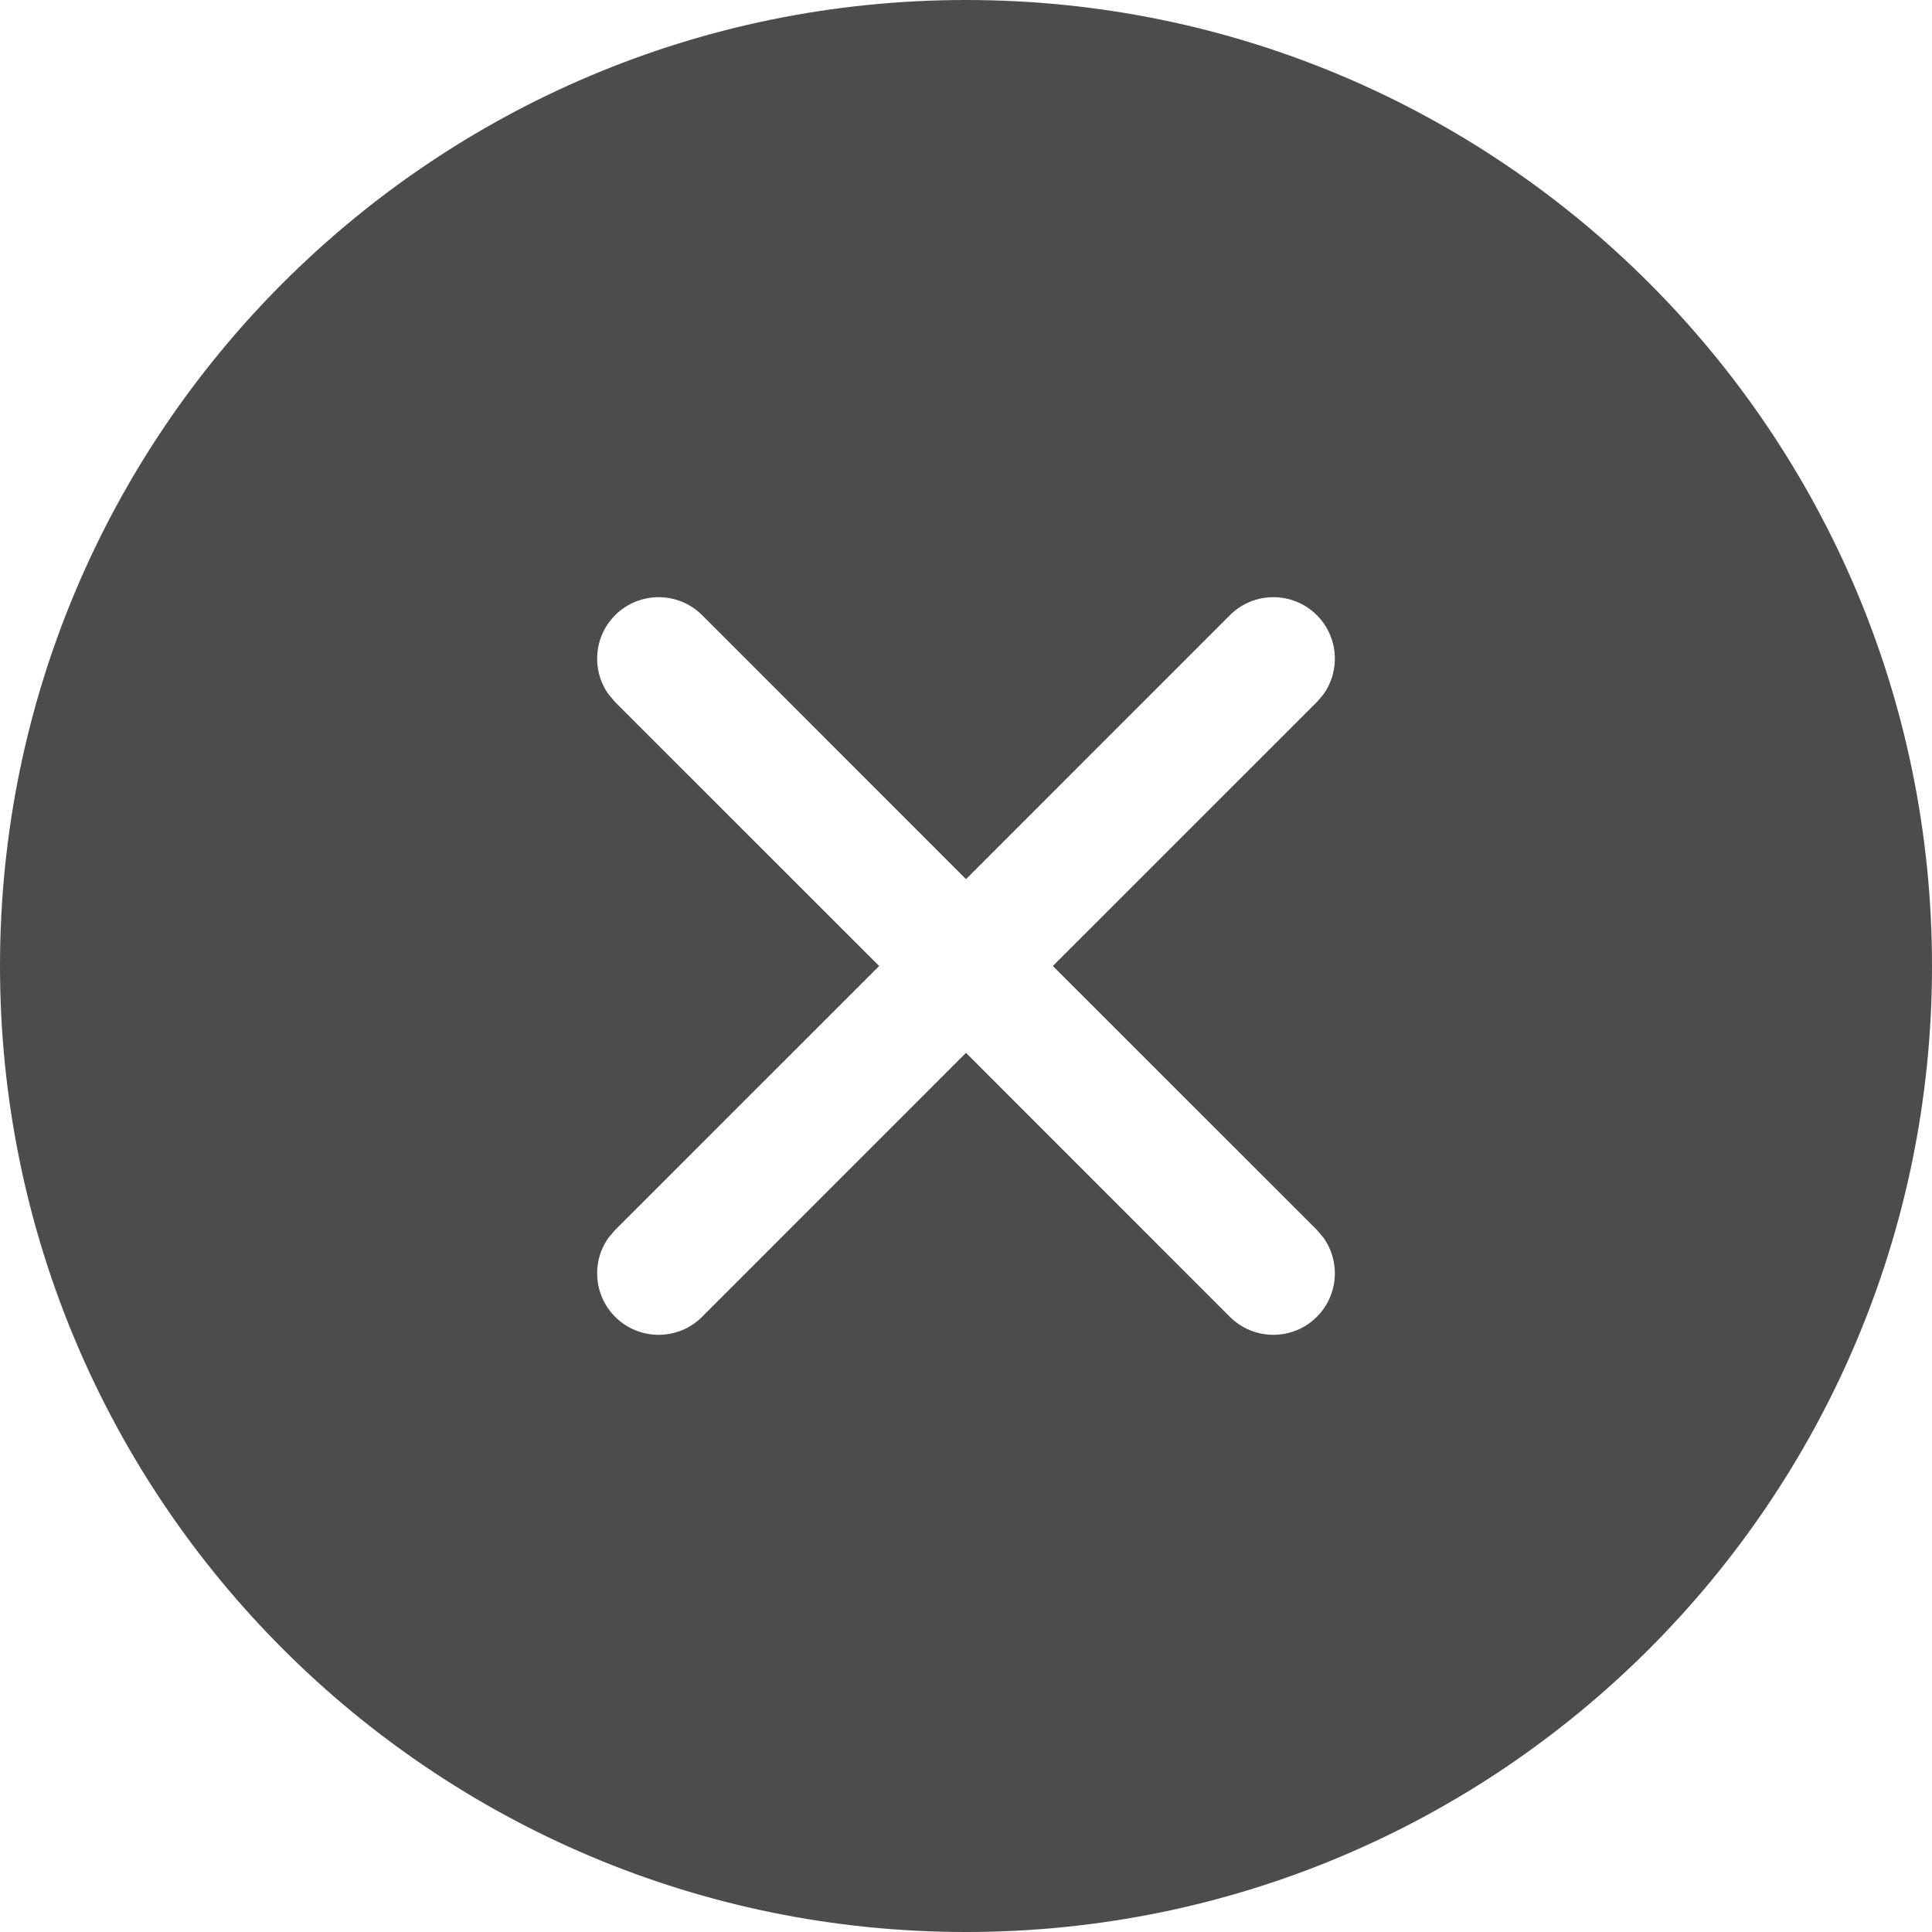
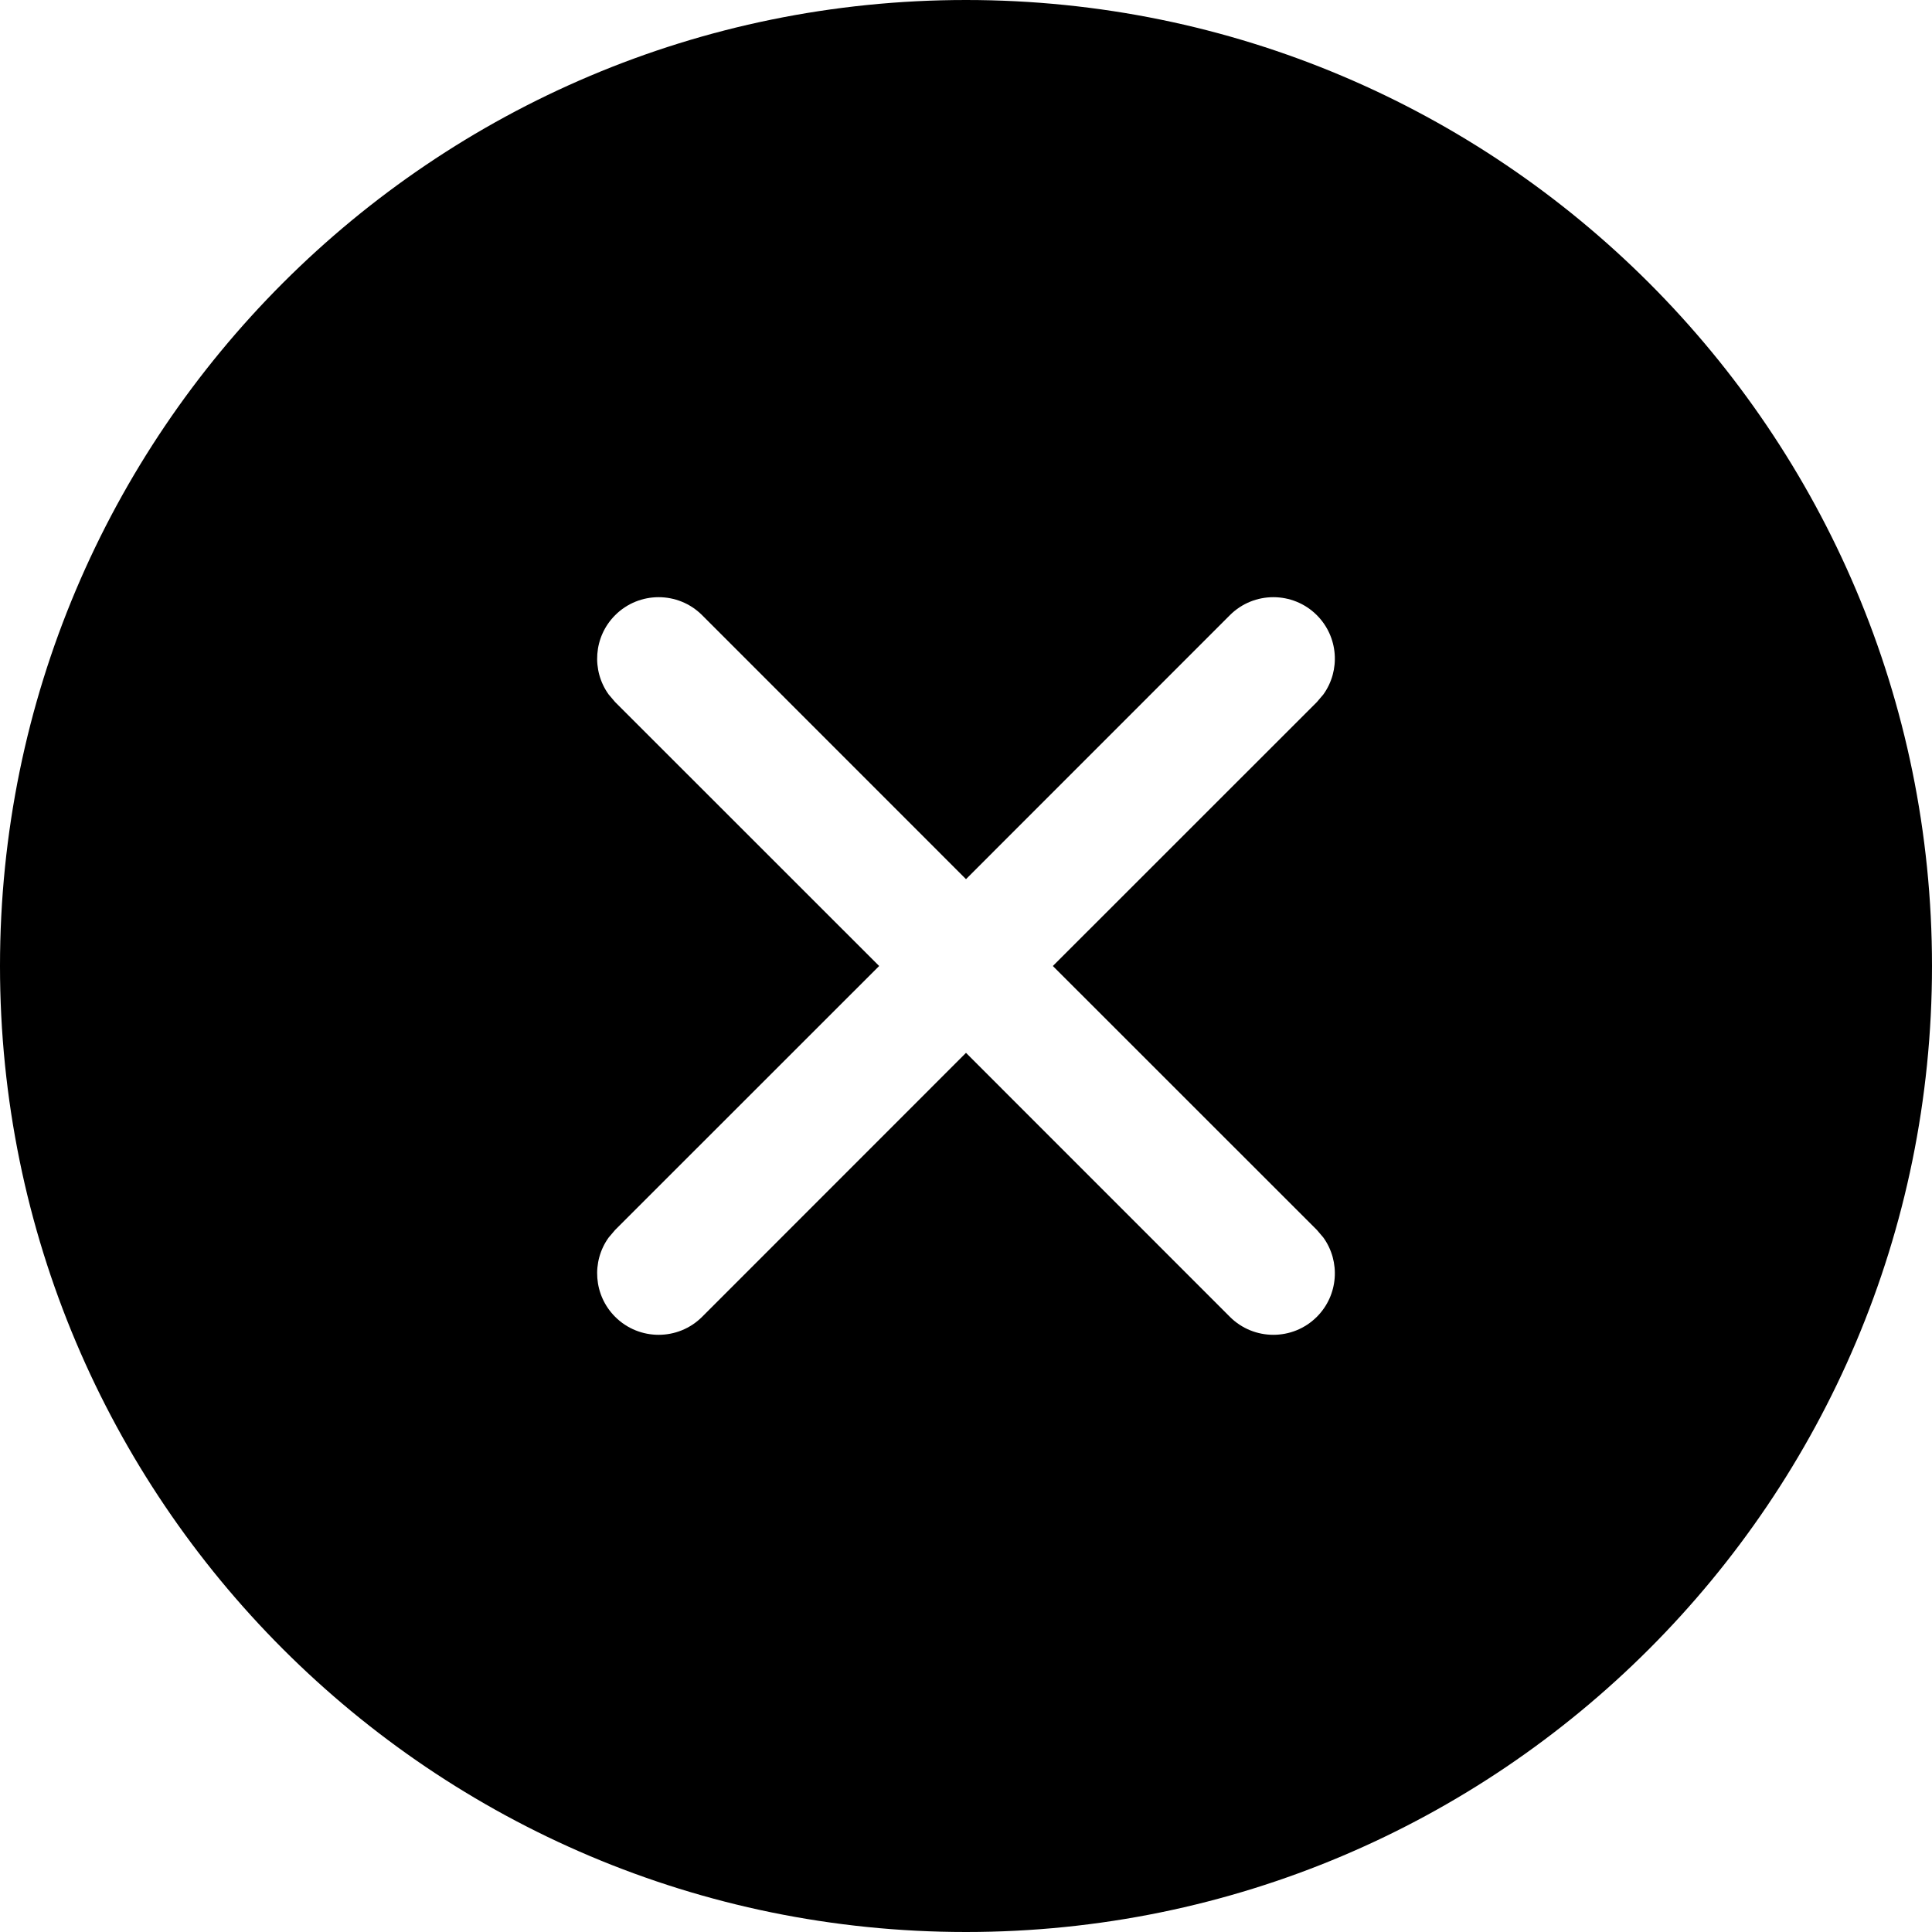
<svg xmlns="http://www.w3.org/2000/svg" version="1.1" width="22px" height="22px" viewBox="0 0 22.0 22.0">
  <defs>
    <clipPath id="i0">
      <path d="M1920,0 L1920,1080 L0,1080 L0,0 L1920,0 Z" />
    </clipPath>
    <clipPath id="i1">
      <path d="M1539.999,171 C1549.948,171 1558,179.062 1558,189.007 L1558,852.993 C1558,862.942 1549.941,871 1539.999,871 L478.001,871 C468.052,871 460,862.938 460,852.993 L460,189.007 C460,179.058 468.059,171 478.001,171 Z" />
    </clipPath>
    <clipPath id="i2">
      <path d="M11,0 C17.075,0 22,4.925 22,11 C22,17.075 17.075,22 11,22 C4.925,22 0,17.075 0,11 C0,4.925 4.925,0 11,0 Z M14.005,7.005 L11,10.011 L7.995,7.005 C7.722,6.732 7.278,6.732 7.005,7.005 C6.759,7.251 6.734,7.635 6.931,7.908 L7.005,7.995 L10.011,11 L7.005,14.005 L6.931,14.092 C6.734,14.365 6.759,14.749 7.005,14.995 C7.278,15.268 7.722,15.268 7.995,14.995 L11,11.989 L14.005,14.995 C14.278,15.268 14.722,15.268 14.995,14.995 C15.241,14.749 15.266,14.365 15.069,14.092 L14.995,14.005 L11.989,11 L14.995,7.995 L15.069,7.908 C15.266,7.635 15.241,7.251 14.995,7.005 C14.722,6.732 14.278,6.732 14.005,7.005 Z" />
    </clipPath>
  </defs>
  <g transform="translate(-1506.0 -815.0)">
    <g clip-path="url(#i0)">
      <g clip-path="url(#i1)">
        <g transform="translate(952.0 791.0)">
          <g transform="translate(554.0 24.0)">
            <g transform="translate(1.2711898307316005e-06 1.2711898307316005e-06)">
              <g clip-path="url(#i2)">
-                 <polygon points="0,0 22,0 22,22 0,22 0,0" stroke="none" fill="rgba(0, 0, 0, 0.7)" />
+                 <polygon points="0,0 22,0 22,22 0,22 0,0" stroke="none" fill="rgba(0, 0, 0, 1)" />
              </g>
            </g>
          </g>
        </g>
      </g>
    </g>
  </g>
</svg>
